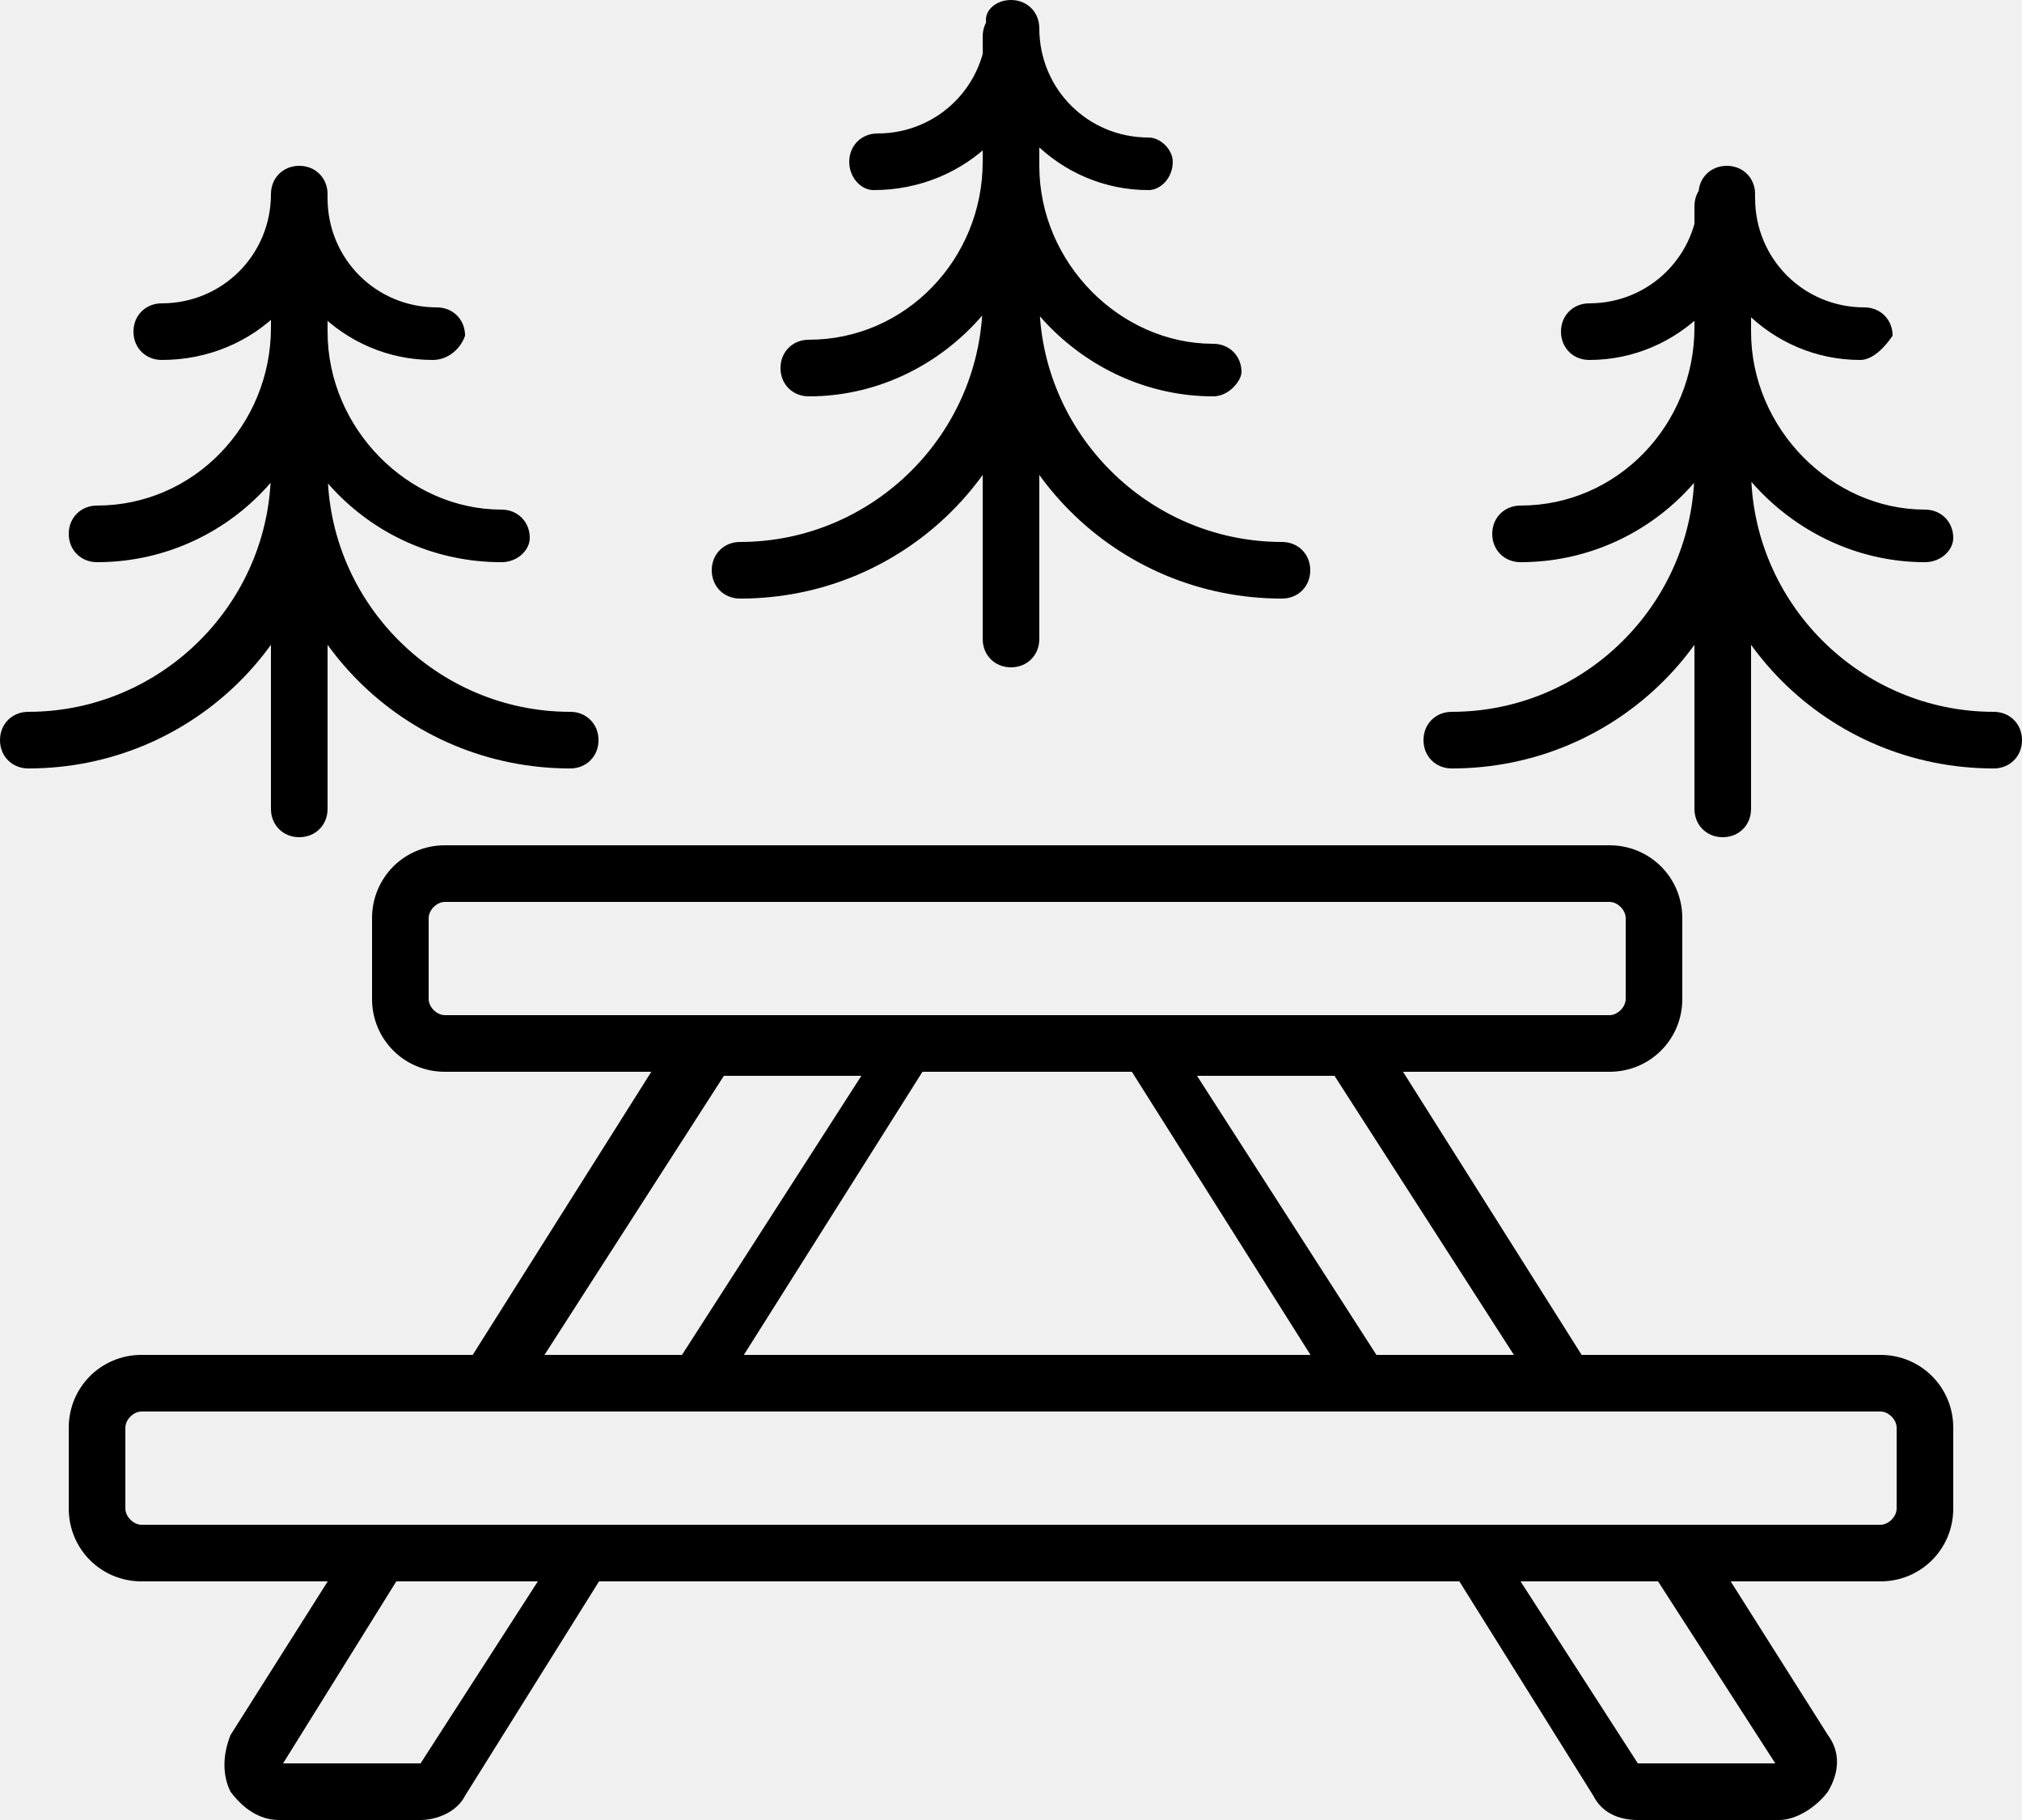
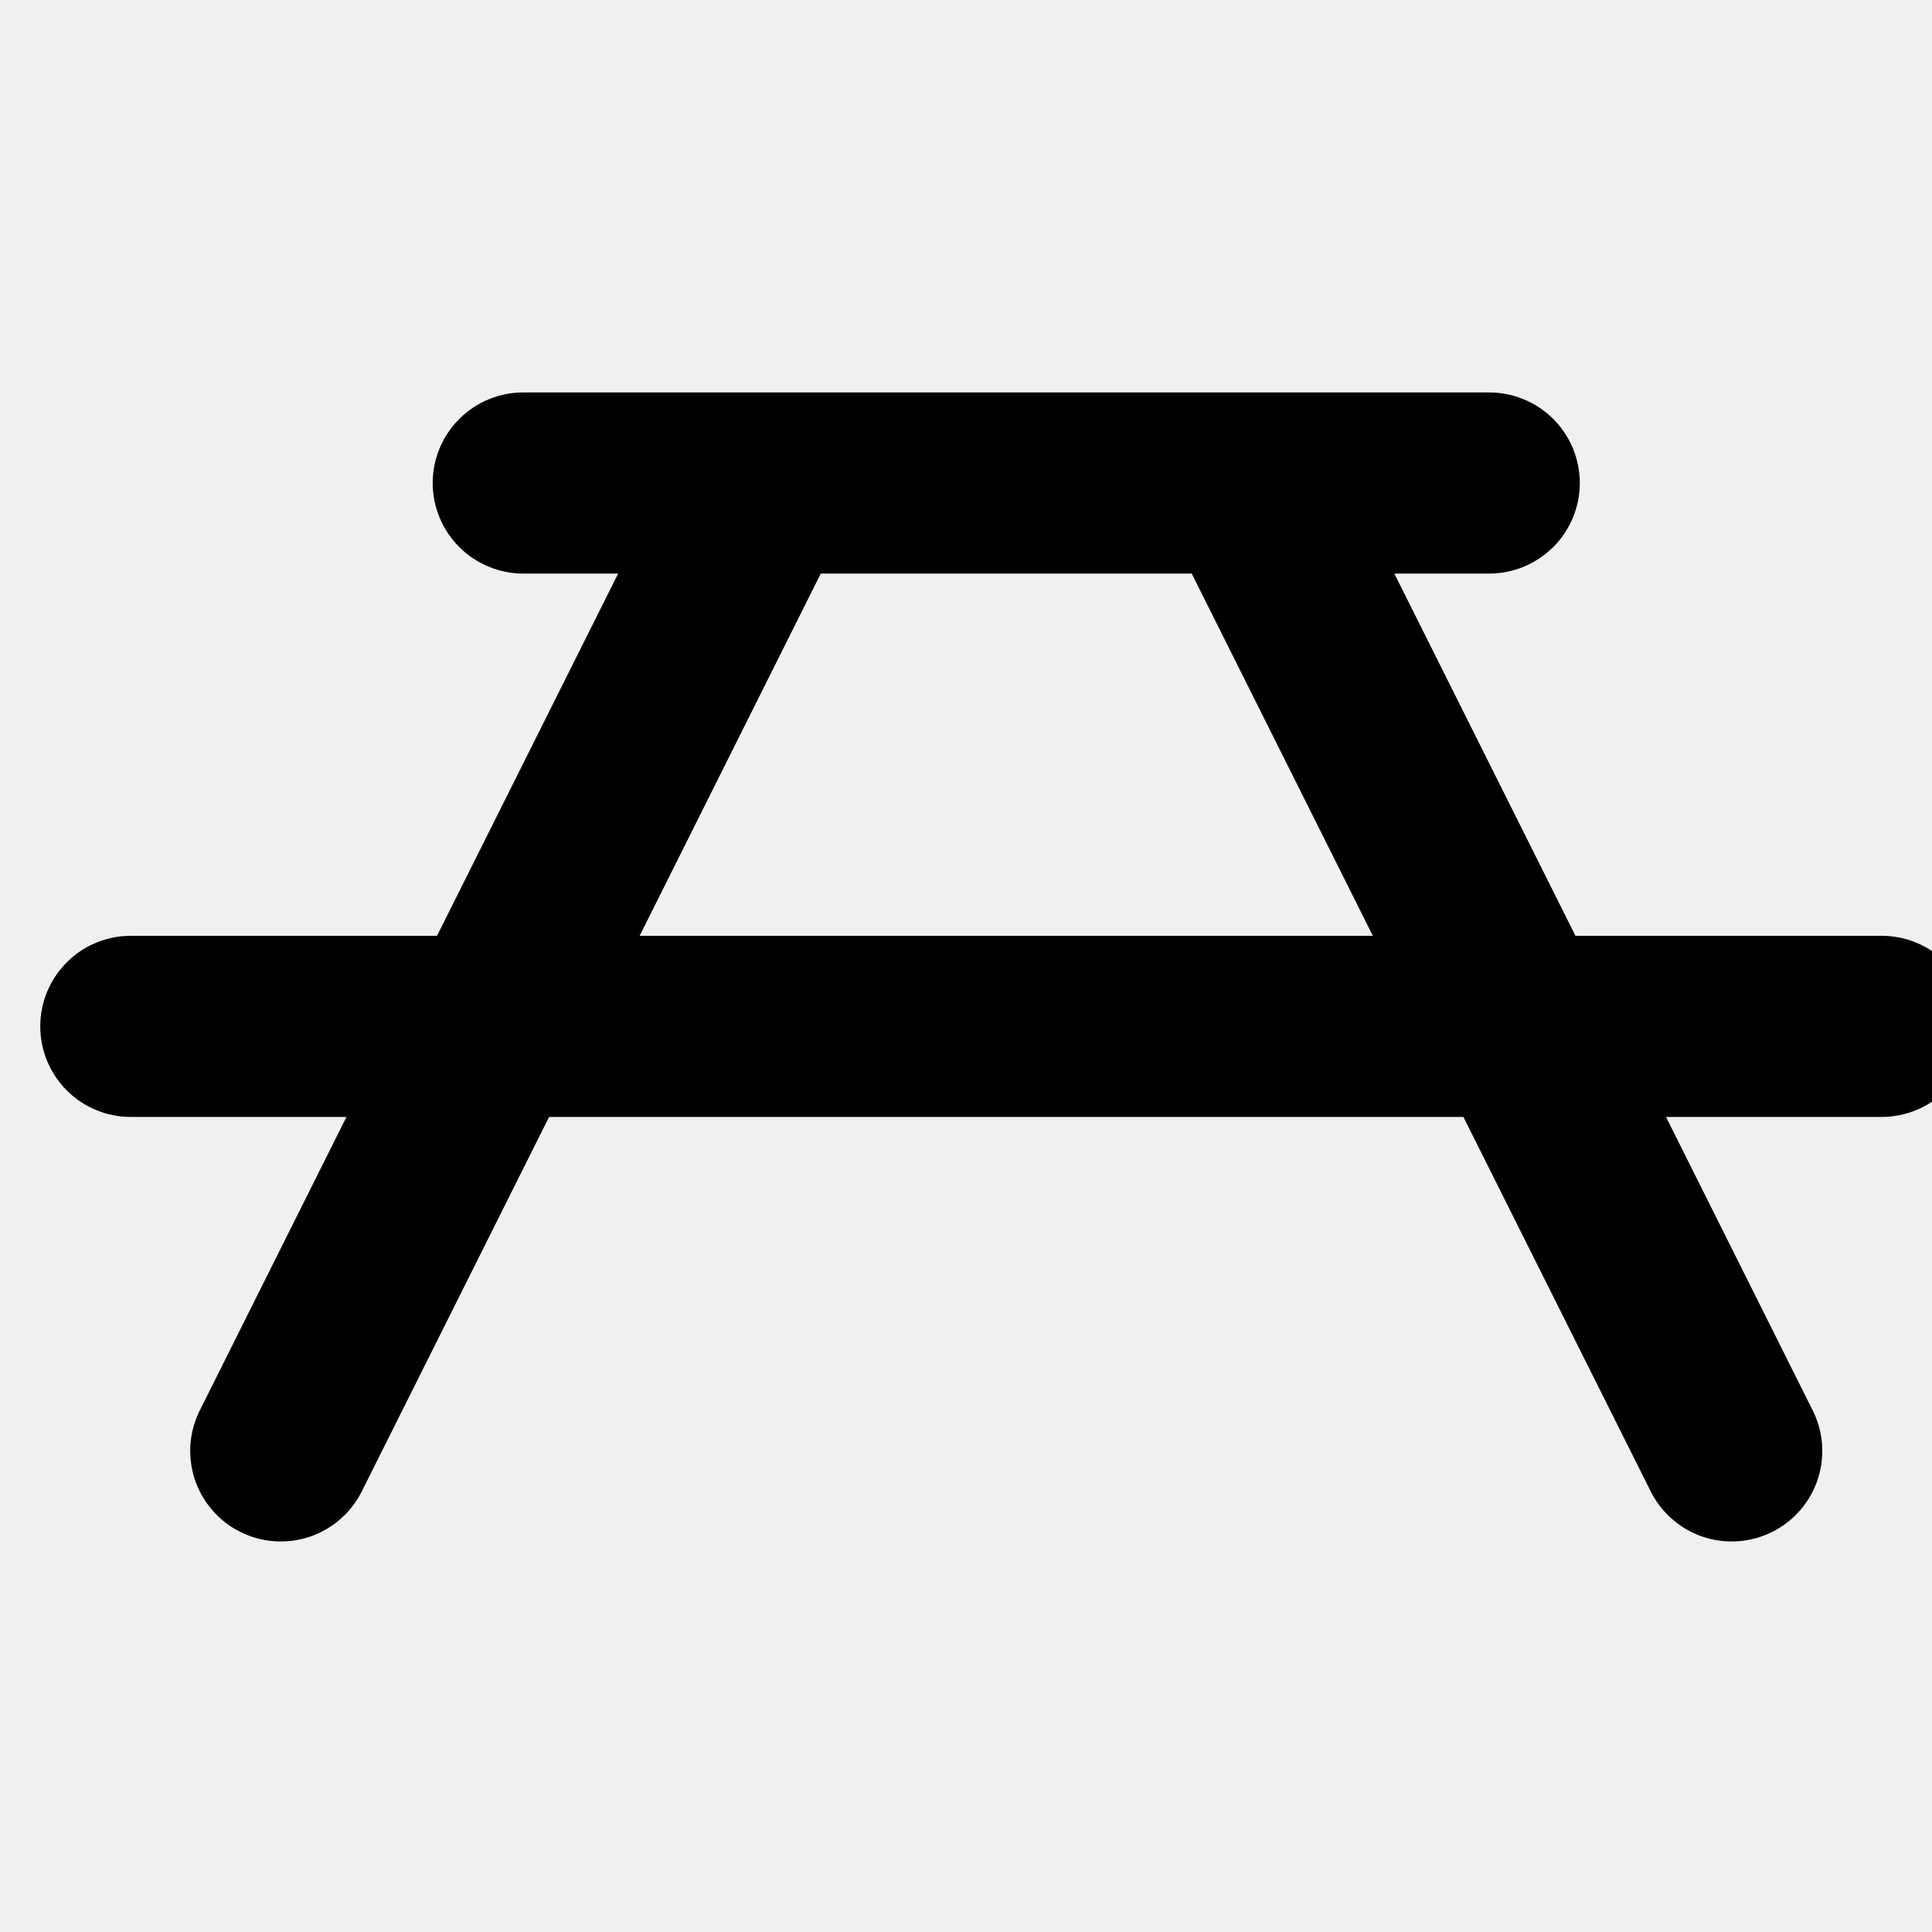
- <svg xmlns="http://www.w3.org/2000/svg" aria-hidden="true" version="1.1" viewBox="0 0 50 45">
-   <path d="M42.6,20.7c-0.4,0-0.7-0.3-0.7-0.7V5.1c0-0.4,0.3-0.7,0.7-0.7c0.4,0,0.7,0.3,0.7,0.7V20C43.3,20.4,43,20.7,42.6,20.7z  M39.3,8.9c-0.4,0-0.7-0.3-0.7-0.7c0-0.4,0.3-0.7,0.7-0.7c1.5,0,2.7-1.2,2.7-2.7c0-0.4,0.3-0.7,0.7-0.7c0.4,0,0.7,0.3,0.7,0.7 C43.3,7.1,41.5,8.9,39.3,8.9z M37.6,13.9c-0.4,0-0.7-0.3-0.7-0.7c0-0.4,0.3-0.7,0.7-0.7c2.4,0,4.3-2,4.3-4.4c0-0.4,0.3-0.7,0.7-0.7 c0.4,0,0.7,0.3,0.7,0.7C43.3,11.4,40.7,13.9,37.6,13.9z M35.9,19c-0.4,0-0.7-0.3-0.7-0.7c0-0.4,0.3-0.7,0.7-0.7c3.3,0,6-2.7,6-6 c0-0.4,0.3-0.7,0.7-0.7c0.4,0,0.7,0.3,0.7,0.7C43.3,15.7,40,19,35.9,19z M46,8.9c-2.2,0-4-1.8-4-4c0-0.4,0.3-0.7,0.7-0.7 c0.4,0,0.7,0.3,0.7,0.7c0,1.5,1.2,2.7,2.7,2.7c0.4,0,0.7,0.3,0.7,0.7C46.6,8.6,46.3,8.9,46,8.9z M47.6,13.9c-3.1,0-5.7-2.6-5.7-5.7 c0-0.4,0.3-0.7,0.7-0.7c0.4,0,0.7,0.3,0.7,0.7c0,2.4,2,4.4,4.3,4.4c0.4,0,0.7,0.3,0.7,0.7C48.3,13.6,48,13.9,47.6,13.9z M49.3,19 c-4.1,0-7.4-3.3-7.4-7.4c0-0.4,0.3-0.7,0.7-0.7c0.4,0,0.7,0.3,0.7,0.7c0,3.3,2.7,6,6,6c0.4,0,0.7,0.3,0.7,0.7 C50,18.7,49.7,19,49.3,19z M7.4,20.7c-0.4,0-0.7-0.3-0.7-0.7V5.1c0-0.4,0.3-0.7,0.7-0.7c0.4,0,0.7,0.3,0.7,0.7V20 C8.1,20.4,7.8,20.7,7.4,20.7z M4,8.9c-0.4,0-0.7-0.3-0.7-0.7c0-0.4,0.3-0.7,0.7-0.7c1.5,0,2.7-1.2,2.7-2.7c0-0.4,0.3-0.7,0.7-0.7 c0.4,0,0.7,0.3,0.7,0.7C8.1,7.1,6.3,8.9,4,8.9z M2.4,13.9c-0.4,0-0.7-0.3-0.7-0.7c0-0.4,0.3-0.7,0.7-0.7c2.4,0,4.3-2,4.3-4.4 c0-0.4,0.3-0.7,0.7-0.7c0.4,0,0.7,0.3,0.7,0.7C8.1,11.4,5.5,13.9,2.4,13.9z M0.7,19C0.3,19,0,18.7,0,18.3c0-0.4,0.3-0.7,0.7-0.7 c3.3,0,6-2.7,6-6c0-0.4,0.3-0.7,0.7-0.7c0.4,0,0.7,0.3,0.7,0.7C8.1,15.7,4.8,19,0.7,19z M10.7,8.9c-2.2,0-4-1.8-4-4 c0-0.4,0.3-0.7,0.7-0.7c0.4,0,0.7,0.3,0.7,0.7c0,1.5,1.2,2.7,2.7,2.7c0.4,0,0.7,0.3,0.7,0.7C11.4,8.6,11.1,8.9,10.7,8.9z M12.4,13.9 c-3.2,0-5.7-2.6-5.7-5.7c0-0.4,0.3-0.7,0.7-0.7c0.4,0,0.7,0.3,0.7,0.7c0,2.4,2,4.4,4.3,4.4c0.4,0,0.7,0.3,0.7,0.7 C13.1,13.6,12.8,13.9,12.4,13.9z M14.1,19c-4.1,0-7.4-3.3-7.4-7.4c0-0.4,0.3-0.7,0.7-0.7c0.4,0,0.7,0.3,0.7,0.7c0,3.3,2.7,6,6,6 c0.4,0,0.7,0.3,0.7,0.7C14.8,18.7,14.5,19,14.1,19z M25,16.5c-0.4,0-0.7-0.3-0.7-0.7V0.9c0-0.4,0.3-0.7,0.7-0.7 c0.4,0,0.7,0.3,0.7,0.7v14.9C25.7,16.2,25.4,16.5,25,16.5z M21.6,4.7C21.3,4.7,21,4.4,21,4c0-0.4,0.3-0.7,0.7-0.7 c1.5,0,2.7-1.2,2.7-2.7C24.3,0.3,24.6,0,25,0c0.4,0,0.7,0.3,0.7,0.7C25.7,2.9,23.9,4.7,21.6,4.7z M20,9.8c-0.4,0-0.7-0.3-0.7-0.7 c0-0.4,0.3-0.7,0.7-0.7c2.4,0,4.3-2,4.3-4.4c0-0.4,0.3-0.7,0.7-0.7c0.4,0,0.7,0.3,0.7,0.7C25.7,7.2,23.1,9.8,20,9.8z M18.3,14.8 c-0.4,0-0.7-0.3-0.7-0.7c0-0.4,0.3-0.7,0.7-0.7c3.3,0,6-2.7,6-6c0-0.4,0.3-0.7,0.7-0.7c0.4,0,0.7,0.3,0.7,0.7 C25.7,11.5,22.4,14.8,18.3,14.8z M28.4,4.7c-2.2,0-4-1.8-4-4C24.3,0.3,24.6,0,25,0c0.4,0,0.7,0.3,0.7,0.7c0,1.5,1.2,2.7,2.7,2.7 C28.7,3.4,29,3.7,29,4C29,4.4,28.7,4.7,28.4,4.7z M30,9.8c-3.1,0-5.7-2.6-5.7-5.7c0-0.4,0.3-0.7,0.7-0.7c0.4,0,0.7,0.3,0.7,0.7 c0,2.4,2,4.4,4.3,4.4c0.4,0,0.7,0.3,0.7,0.7C30.7,9.4,30.4,9.8,30,9.8z M31.7,14.8c-4.1,0-7.4-3.3-7.4-7.4c0-0.4,0.3-0.7,0.7-0.7 c0.4,0,0.7,0.3,0.7,0.7c0,3.3,2.7,6,6,6c0.4,0,0.7,0.3,0.7,0.7C32.4,14.5,32.1,14.8,31.7,14.8z M39.8,26.5H11c-1,0-1.8-0.8-1.8-1.8 v-2c0-1,0.8-1.8,1.8-1.8h28.8c1,0,1.8,0.8,1.8,1.8v2C41.6,25.7,40.8,26.5,39.8,26.5z M11,22.3c-0.2,0-0.4,0.2-0.4,0.4v2 c0,0.2,0.2,0.4,0.4,0.4h28.8c0.2,0,0.4-0.2,0.4-0.4v-2c0-0.2-0.2-0.4-0.4-0.4H11z M46.5,39.1h-43c-1,0-1.8-0.8-1.8-1.8v-2 c0-1,0.8-1.8,1.8-1.8h43c1,0,1.8,0.8,1.8,1.8v2C48.3,38.3,47.5,39.1,46.5,39.1z M3.5,34.9c-0.2,0-0.4,0.2-0.4,0.4v2 c0,0.2,0.2,0.4,0.4,0.4h43c0.2,0,0.4-0.2,0.4-0.4v-2c0-0.2-0.2-0.4-0.4-0.4H3.5z M17.1,34.9h-5c-0.3,0-0.5-0.1-0.6-0.4 c-0.1-0.2-0.1-0.5,0-0.7l5.3-8.4c0.1-0.2,0.3-0.3,0.6-0.3h5c0.2,0,0.5,0.1,0.6,0.4c0.1,0.2,0.1,0.5,0,0.7l-5.3,8.4 C17.6,34.8,17.4,34.9,17.1,34.9z M13.4,33.6h3.4l4.5-7h-3.4L13.4,33.6z M10.4,45H6.9c-0.5,0-0.9-0.3-1.2-0.7c-0.2-0.4-0.2-0.9,0-1.4 l3.1-4.9c0.1-0.2,0.3-0.3,0.6-0.3h5c0.2,0,0.5,0.1,0.6,0.4c0.1,0.2,0.1,0.5,0,0.7l-3.5,5.6C11.3,44.8,10.8,45,10.4,45z M7,43.6h3.4 l2.9-4.5H9.8L7,43.6z M38.7,34.9h-5c-0.2,0-0.5-0.1-0.6-0.3l-5.3-8.4c-0.1-0.2-0.1-0.5,0-0.7c0.1-0.2,0.4-0.4,0.6-0.4h5 c0.2,0,0.5,0.1,0.6,0.3l5.3,8.4c0.1,0.2,0.1,0.5,0,0.7C39.2,34.8,39,34.9,38.7,34.9z M34.1,33.6h3.4l-4.5-7h-3.4L34.1,33.6z M44,45 h-3.5c-0.5,0-0.9-0.2-1.1-0.6l-3.5-5.6c-0.1-0.2-0.1-0.5,0-0.7c0.1-0.2,0.4-0.4,0.6-0.4h5c0.2,0,0.4,0.1,0.6,0.3l3.1,4.9 c0.3,0.4,0.3,0.9,0,1.4C44.9,44.7,44.4,45,44,45z M40.5,43.6h3.4L41,39.1h-3.4L40.5,43.6z" />
+ <svg xmlns="http://www.w3.org/2000/svg" width="24" height="24" viewBox="0 0 24 24" fill="none">
+   <g clip-path="url(#clip0_2001_46302)">
+     <path d="M23.375 11.625H19.571L17.321 7.125H18.5C18.798 7.125 19.084 7.006 19.296 6.795C19.506 6.585 19.625 6.298 19.625 6C19.625 5.702 19.506 5.415 19.296 5.205C19.084 4.994 18.798 4.875 18.5 4.875H6.5C6.202 4.875 5.915 4.994 5.705 5.205C5.494 5.415 5.375 5.702 5.375 6C5.375 6.298 5.494 6.585 5.705 6.795C5.915 7.006 6.202 7.125 6.5 7.125H7.679L5.429 11.625H1.625C1.327 11.625 1.04 11.743 0.83 11.954C0.619 12.165 0.5 12.452 0.5 12.75C0.5 13.048 0.619 13.335 0.83 13.546C1.04 13.757 1.327 13.875 1.625 13.875H4.304L2.494 17.497C2.424 17.629 2.381 17.774 2.367 17.924C2.354 18.073 2.371 18.224 2.416 18.367C2.462 18.51 2.536 18.642 2.634 18.756C2.731 18.87 2.851 18.963 2.985 19.03C3.119 19.097 3.265 19.137 3.415 19.146C3.565 19.156 3.715 19.136 3.856 19.087C3.998 19.038 4.129 18.96 4.24 18.86C4.352 18.76 4.442 18.638 4.506 18.503L6.821 13.875H18.179L20.494 18.503C20.558 18.638 20.648 18.76 20.76 18.86C20.871 18.96 21.002 19.038 21.143 19.087C21.285 19.136 21.435 19.156 21.585 19.146C21.735 19.137 21.881 19.097 22.015 19.03C22.149 18.963 22.269 18.87 22.366 18.756C22.464 18.642 22.538 18.51 22.584 18.367C22.629 18.224 22.646 18.073 22.633 17.924C22.619 17.774 22.576 17.629 22.506 17.497L20.696 13.875H23.375C23.673 13.875 23.959 13.757 24.171 13.546C24.381 13.335 24.5 13.048 24.5 12.75C24.5 12.452 24.381 12.165 24.171 11.954C23.959 11.743 23.673 11.625 23.375 11.625ZM7.946 11.625L10.196 7.125H14.804L17.054 11.625H7.946Z" fill="black" />
+   </g>
+   <defs>
+     <clipPath id="clip0_2001_46302">
+       <rect width="24" height="24" fill="white" />
+     </clipPath>
+   </defs>
</svg>
